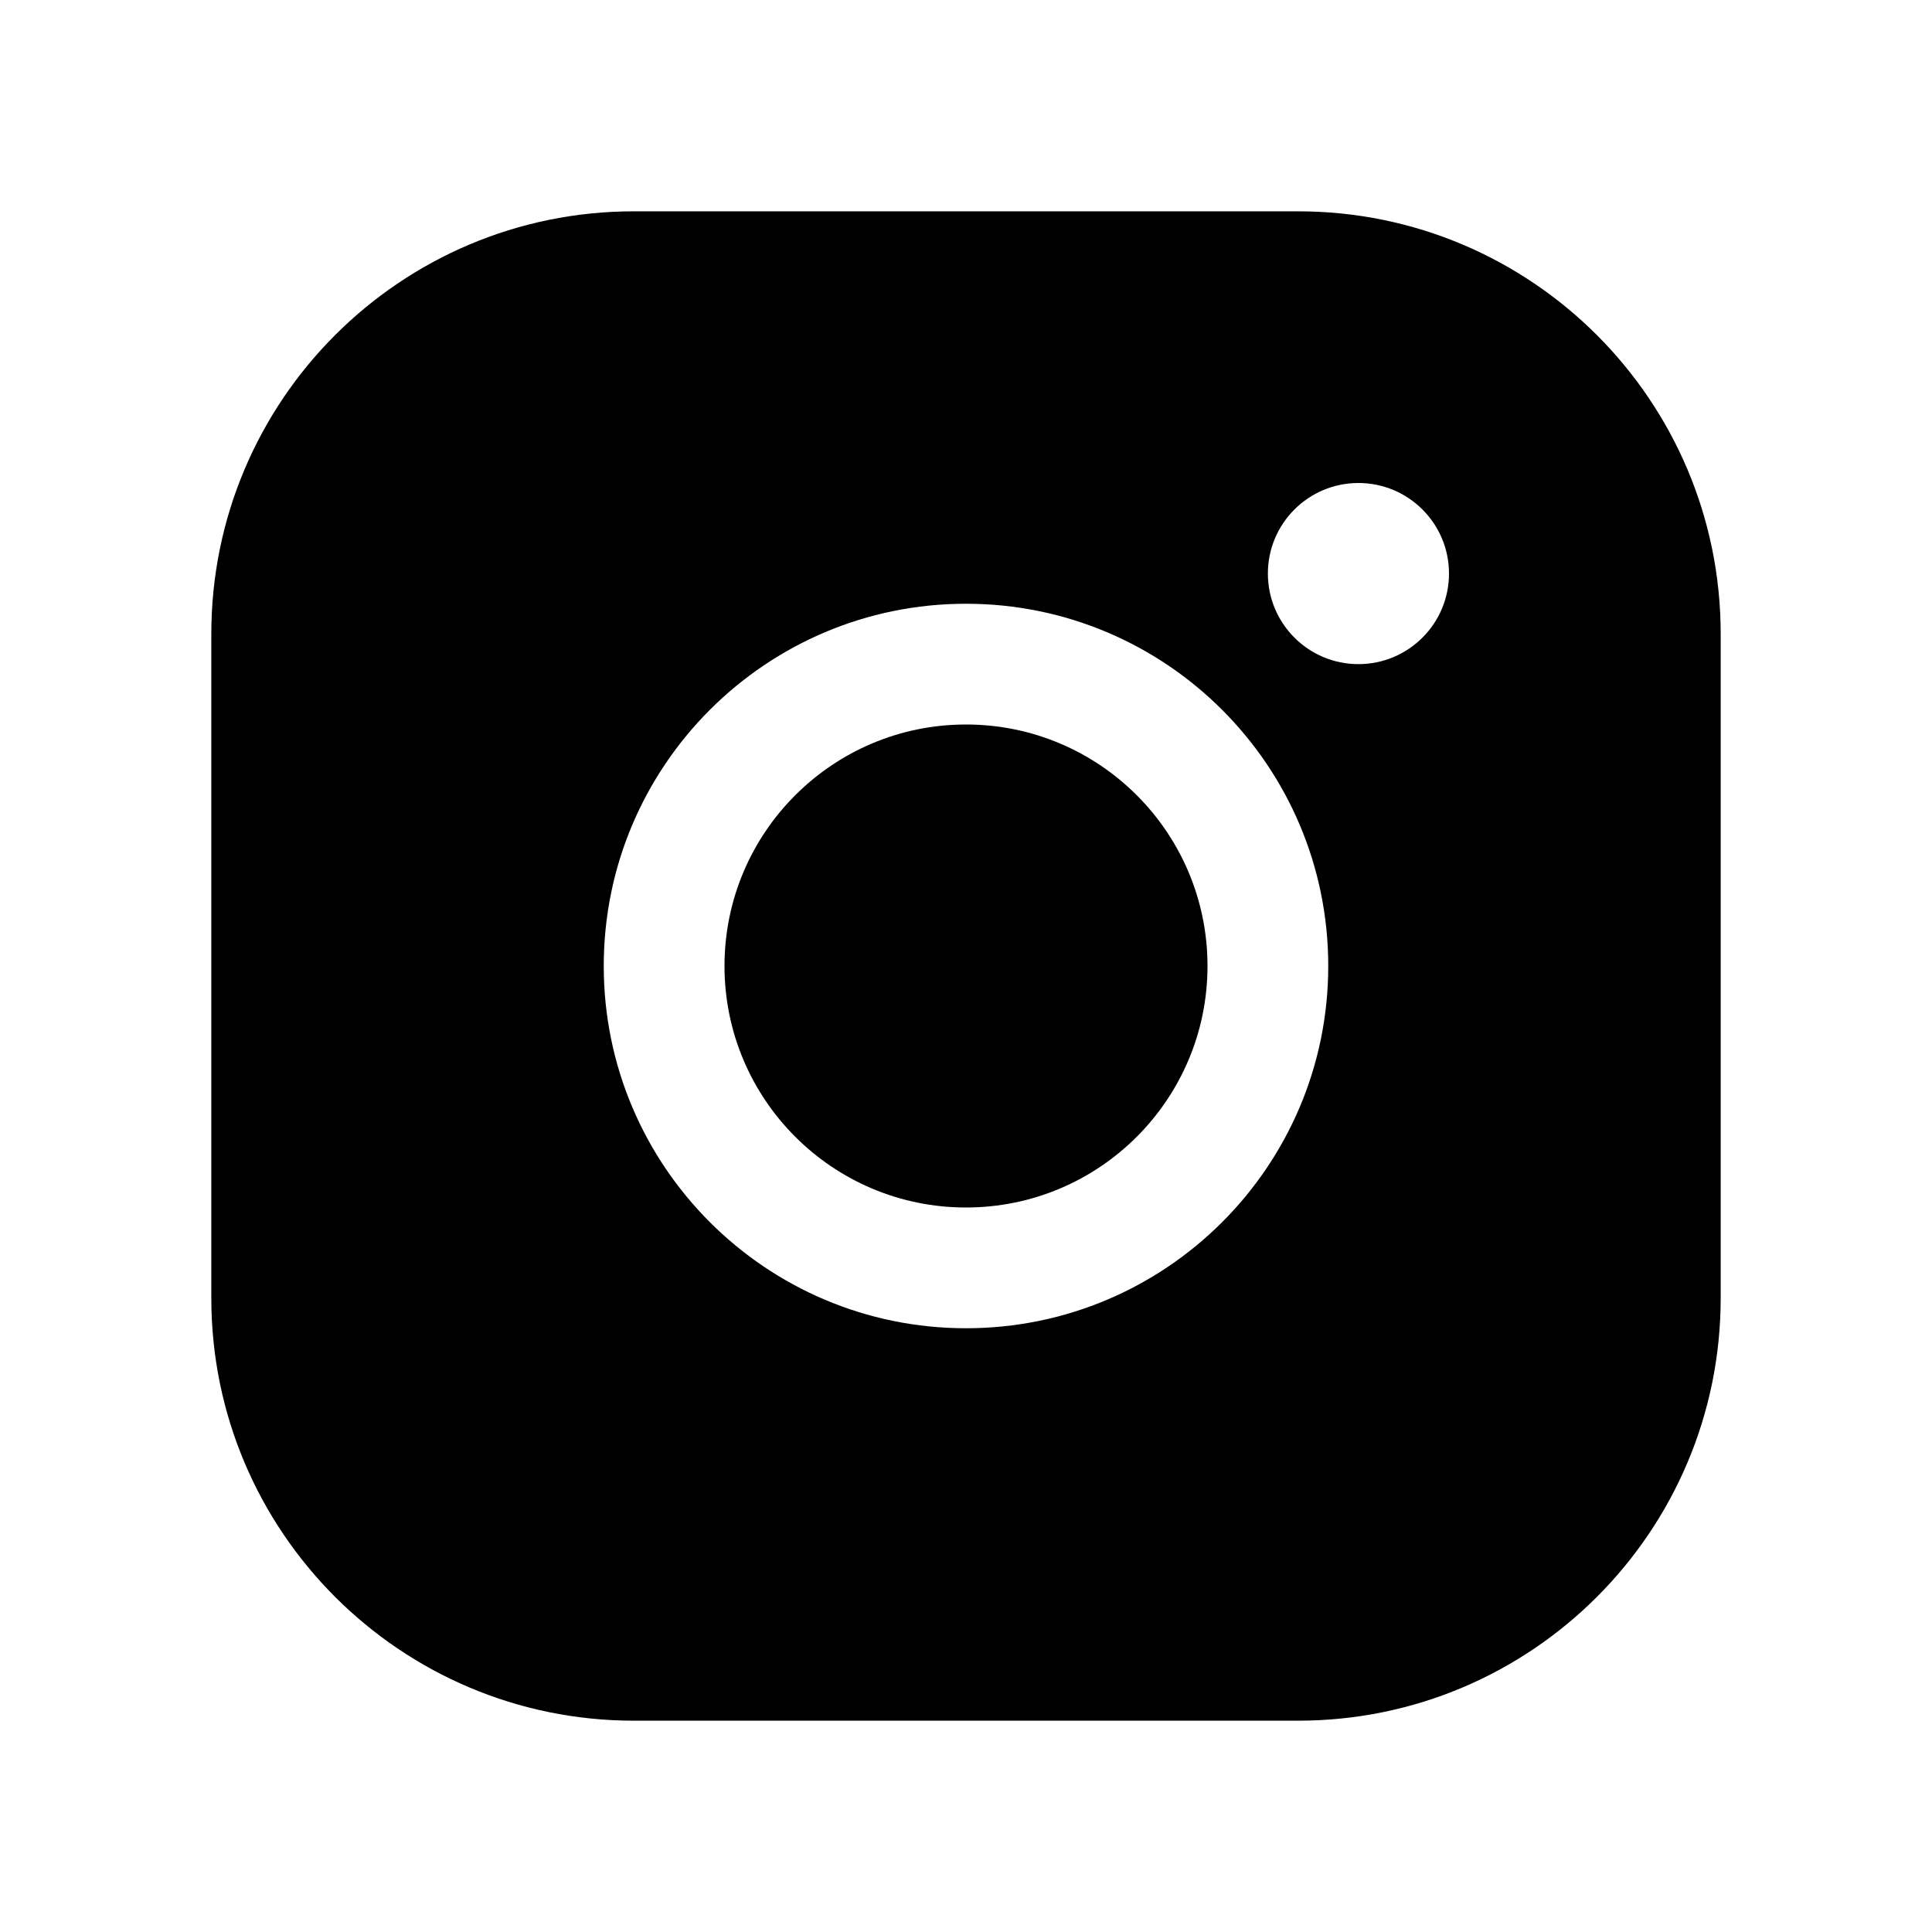
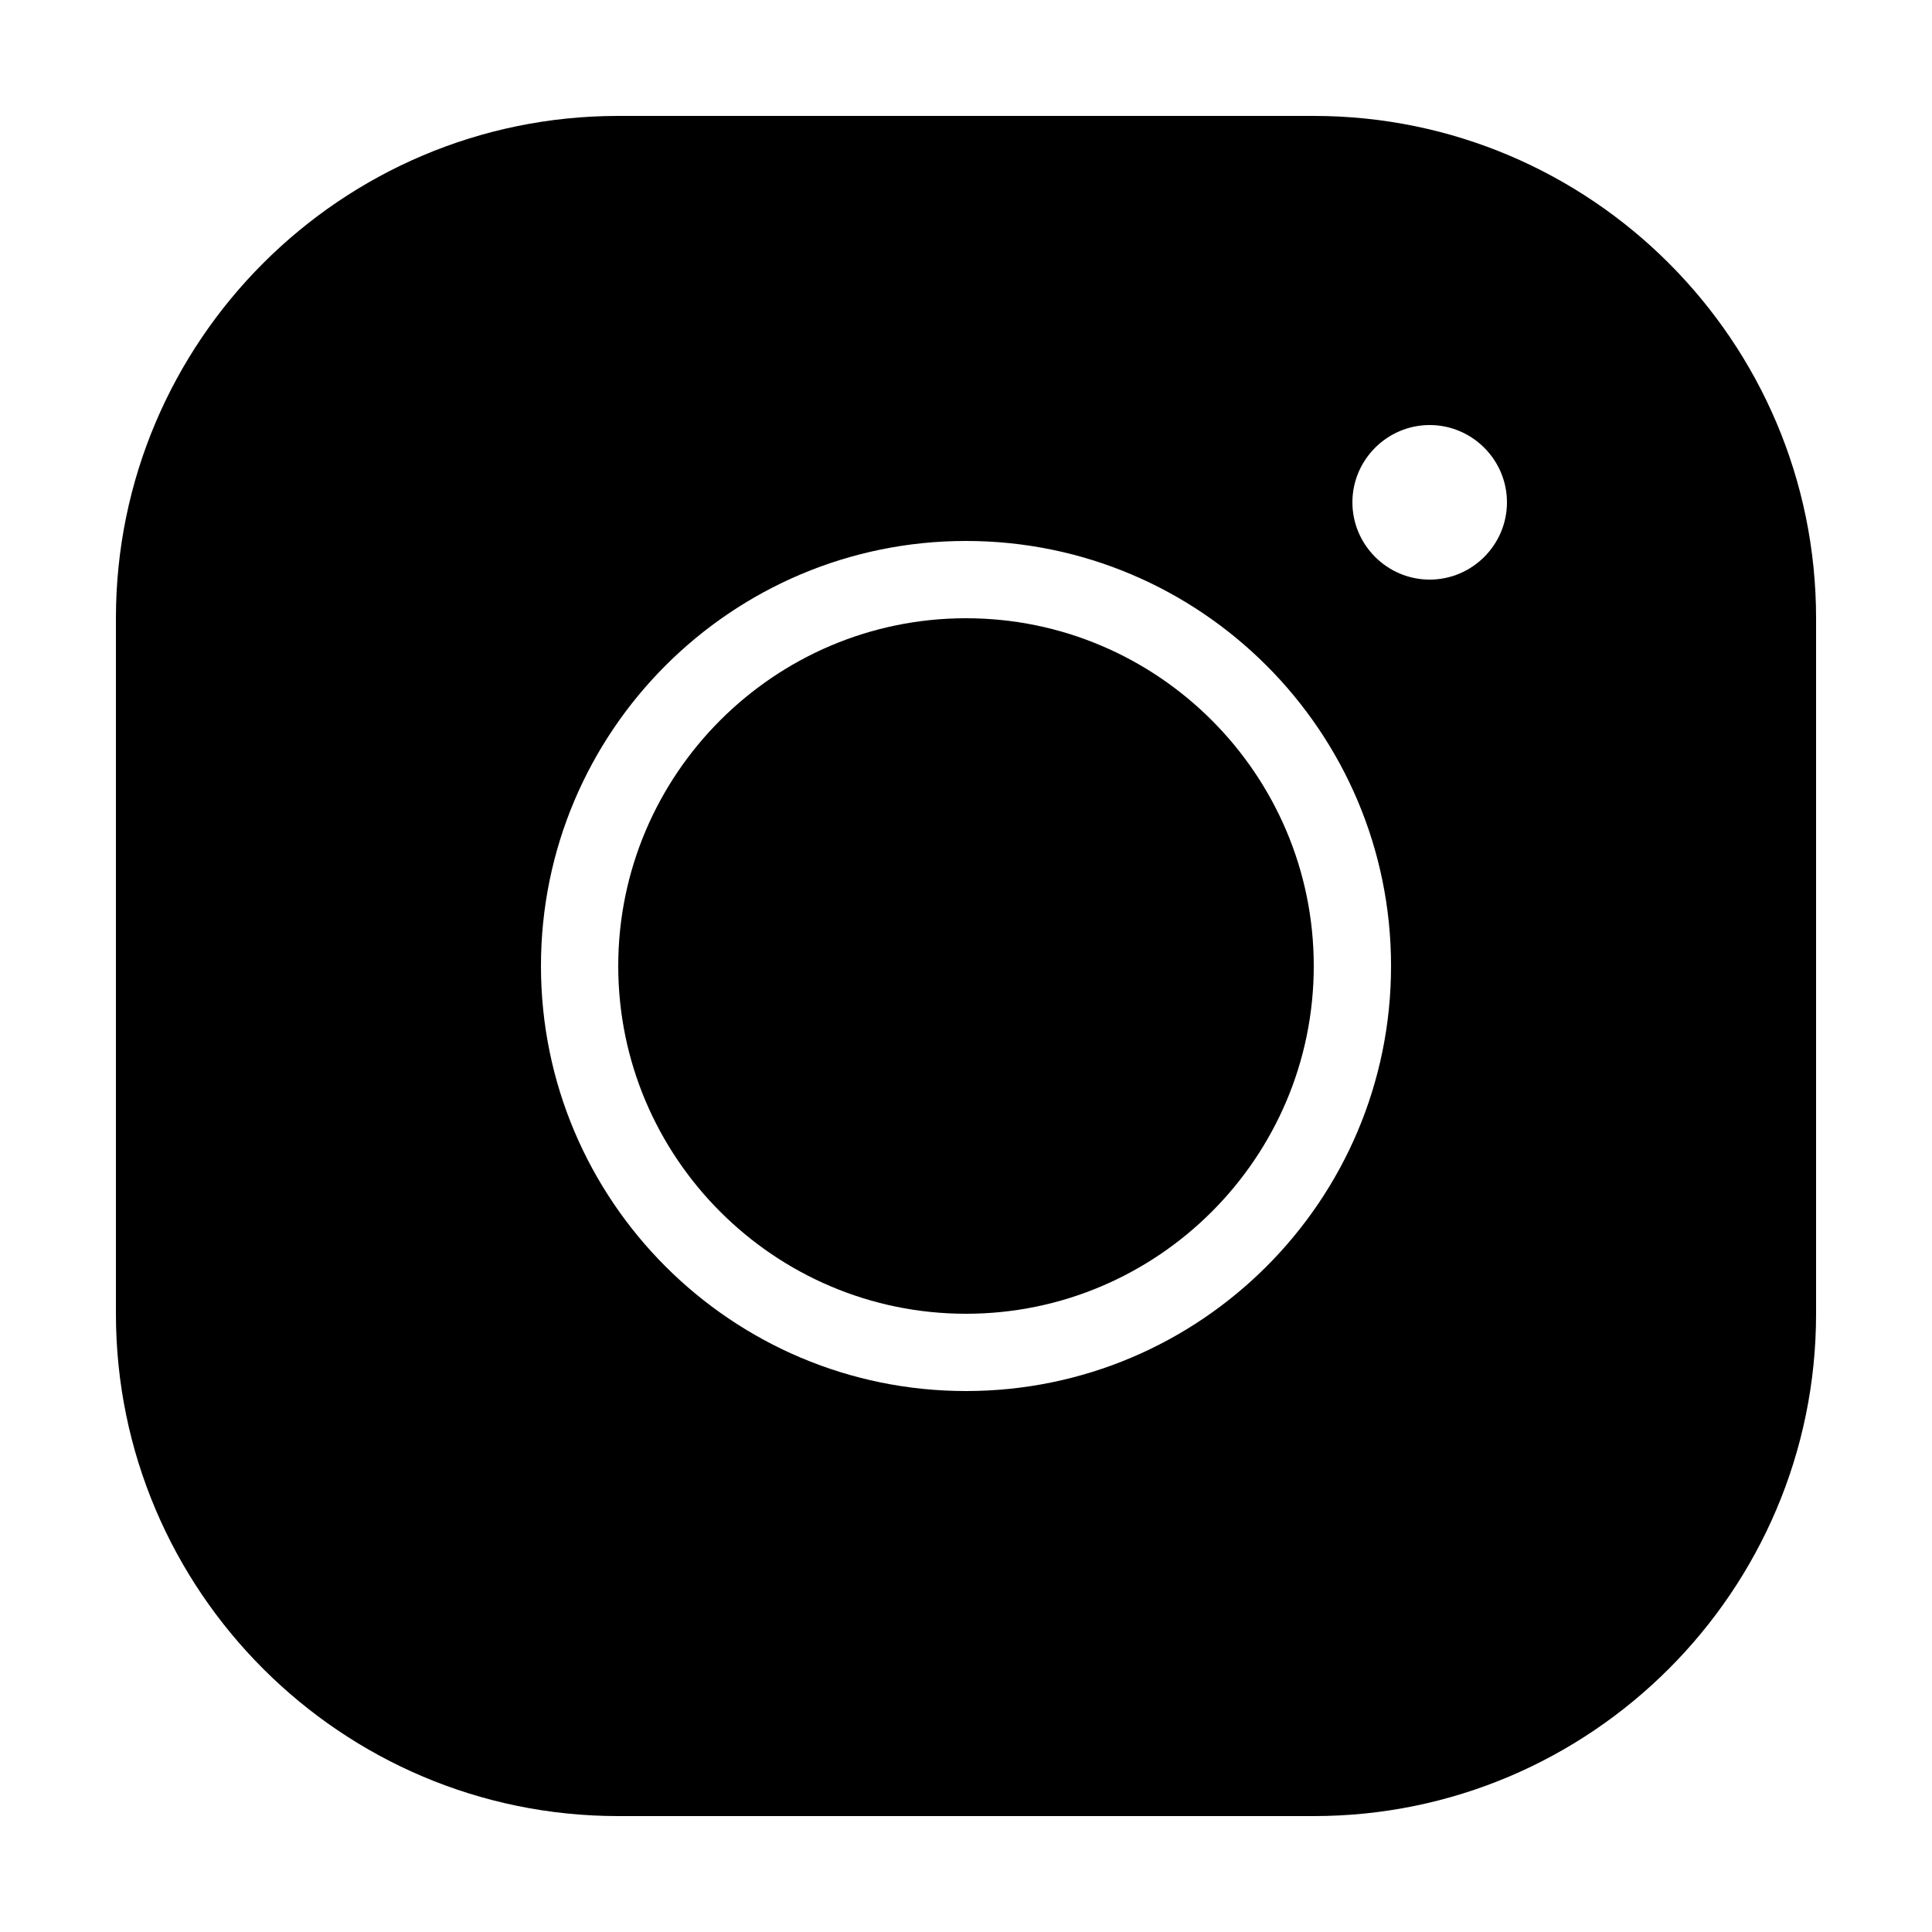
- <svg xmlns="http://www.w3.org/2000/svg" viewBox="0 0 256 256">
-   <rect fill="none" height="256" width="256" />
-   <circle cx="128" cy="128" r="32" />
-   <path d="M172,28H84A56,56,0,0,0,28,84v88a56,56,0,0,0,56,56h88a56,56,0,0,0,56-56V84A56,56,0,0,0,172,28ZM128,176a48,48,0,1,1,48-48A48,48,0,0,1,128,176Zm52-88a12,12,0,1,1,12-12A12,12,0,0,1,180,88Z" />
+ <svg xmlns="http://www.w3.org/2000/svg" viewBox="0 0 50 50" width="50px" height="50px">
+   <path d="M 16 3 C 8.83 3 3 8.83 3 16 L 3 34 C 3 41.17 8.83 47 16 47 L 34 47 C 41.17 47 47 41.17 47 34 L 47 16 C 47 8.83 41.17 3 34 3 L 16 3 z M 37 11 C 38.1 11 39 11.9 39 13 C 39 14.1 38.1 15 37 15 C 35.9 15 35 14.1 35 13 C 35 11.9 35.9 11 37 11 z M 25 14 C 31.07 14 36 18.93 36 25 C 36 31.07 31.07 36 25 36 C 18.93 36 14 31.07 14 25 C 14 18.93 18.93 14 25 14 z M 25 16 C 20.04 16 16 20.04 16 25 C 16 29.96 20.04 34 25 34 C 29.96 34 34 29.96 34 25 C 34 20.04 29.96 16 25 16 z" />
</svg>
